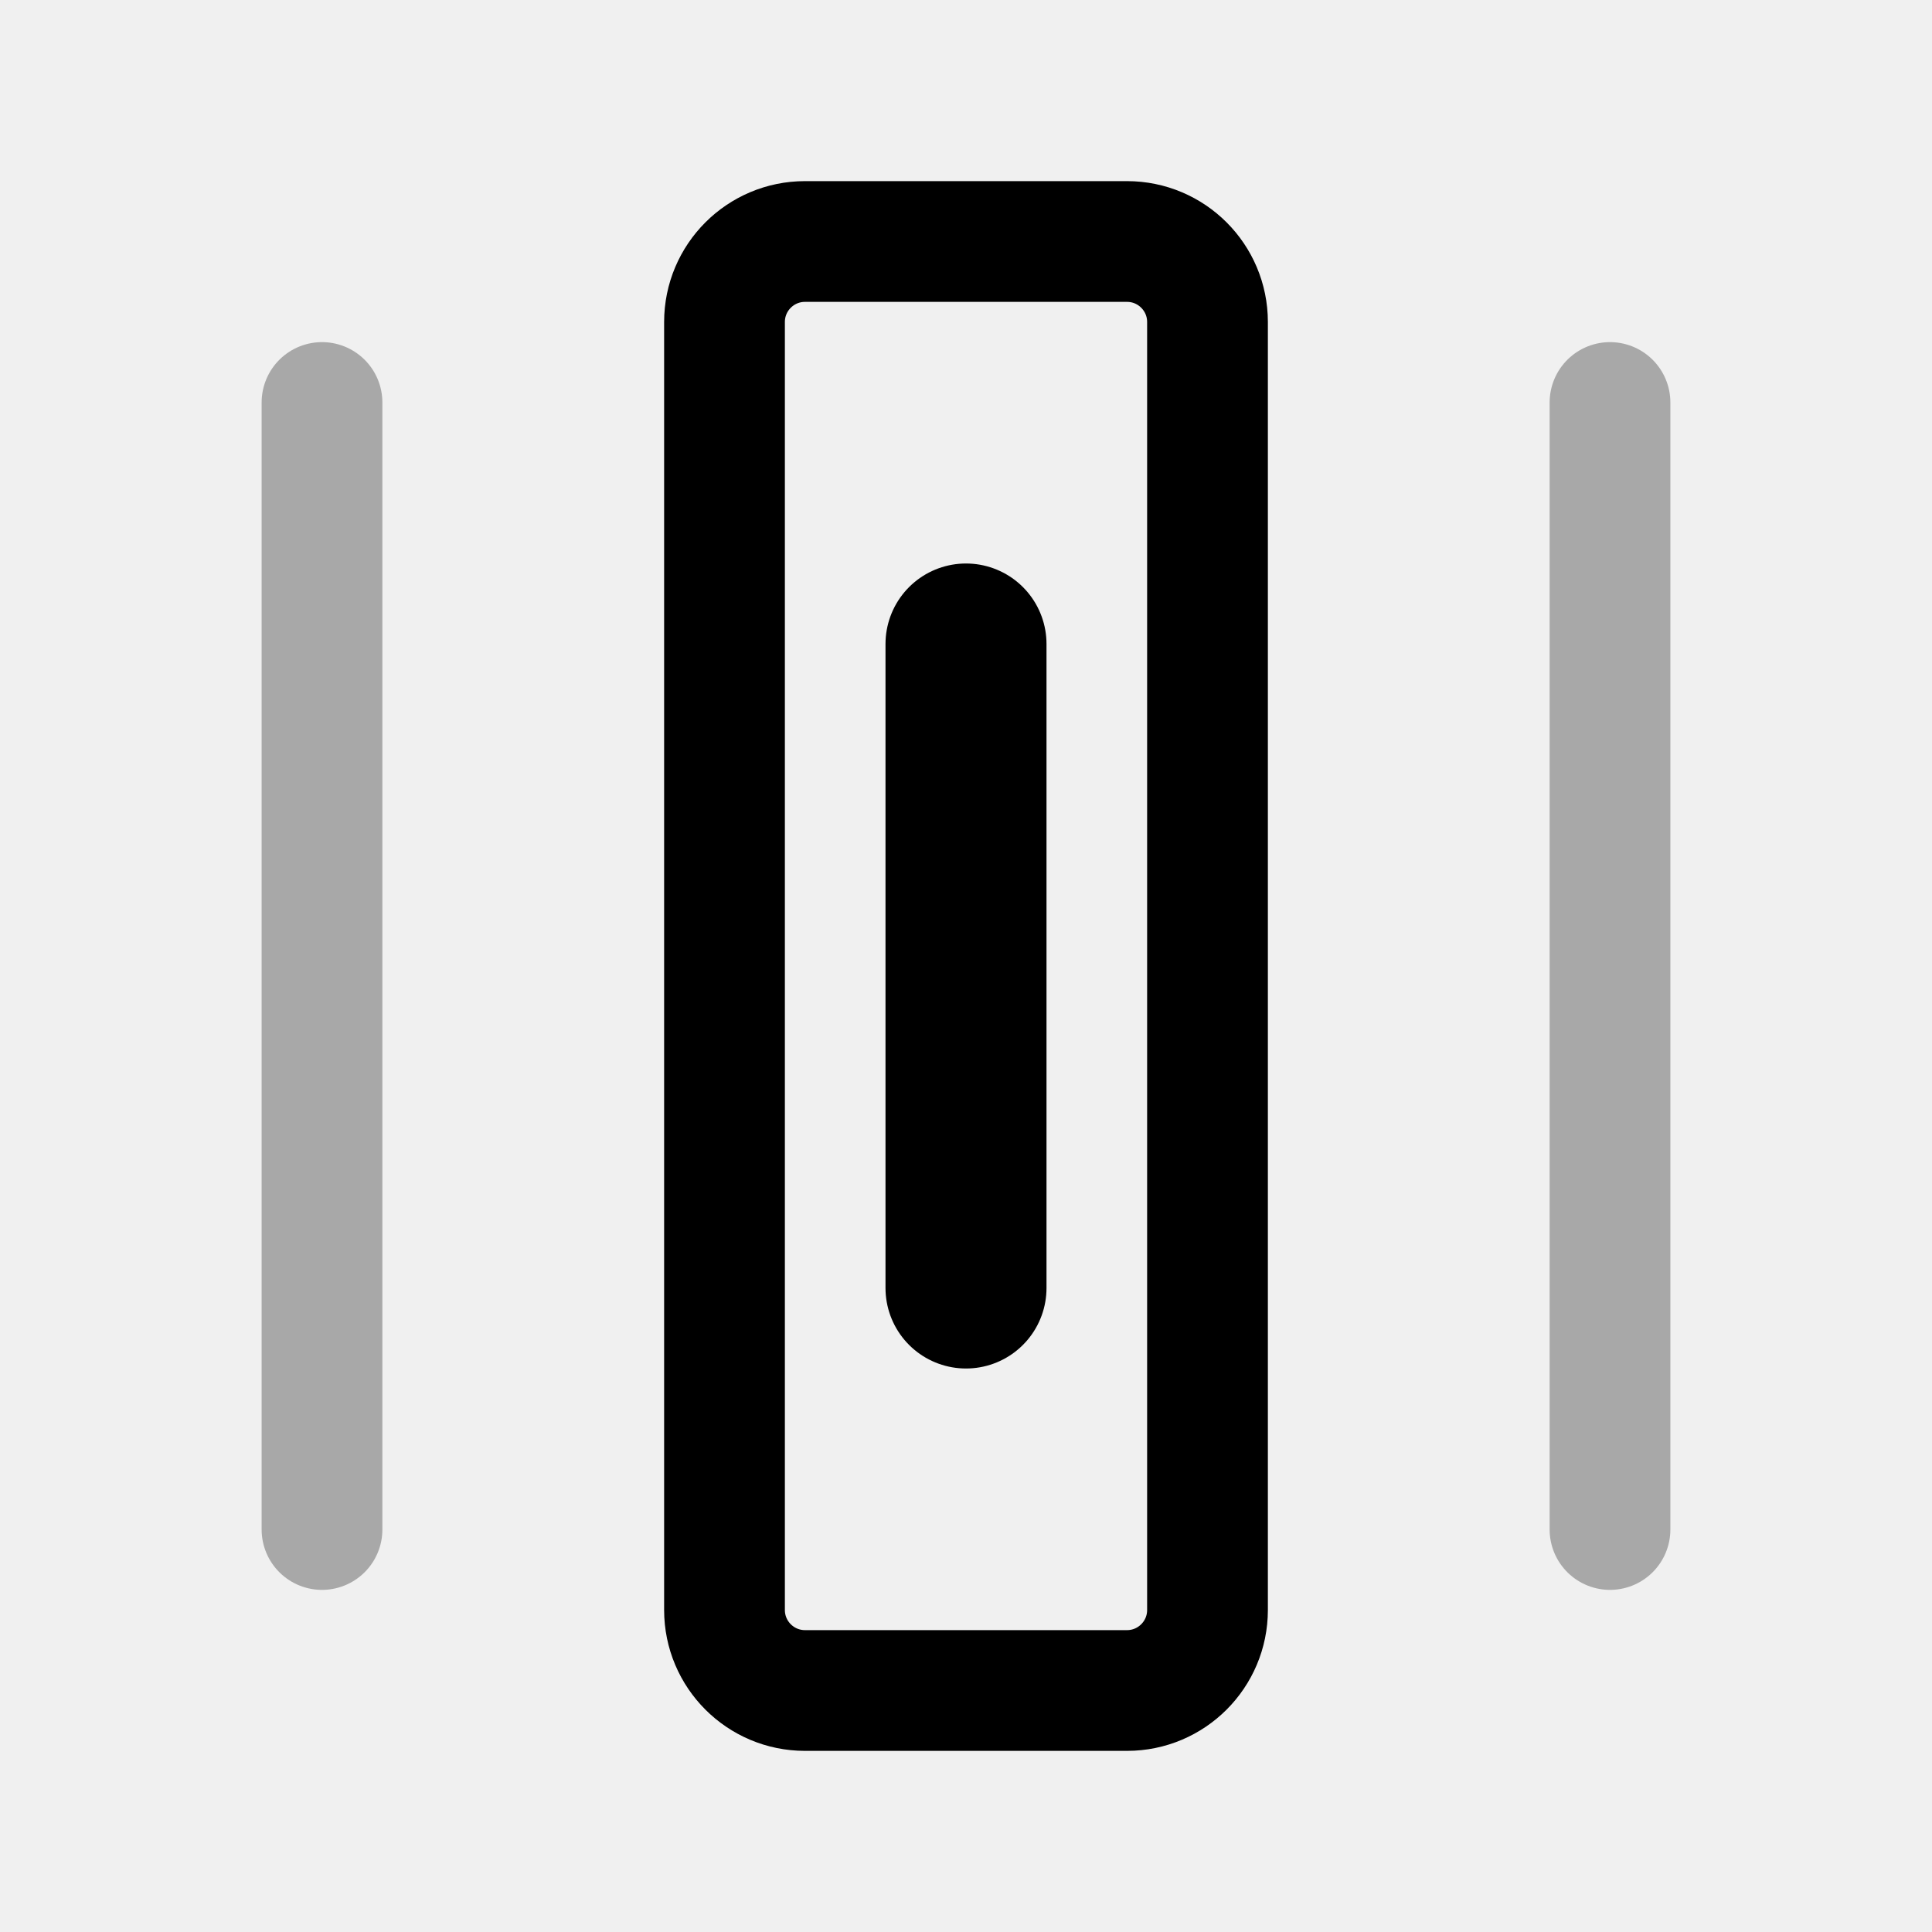
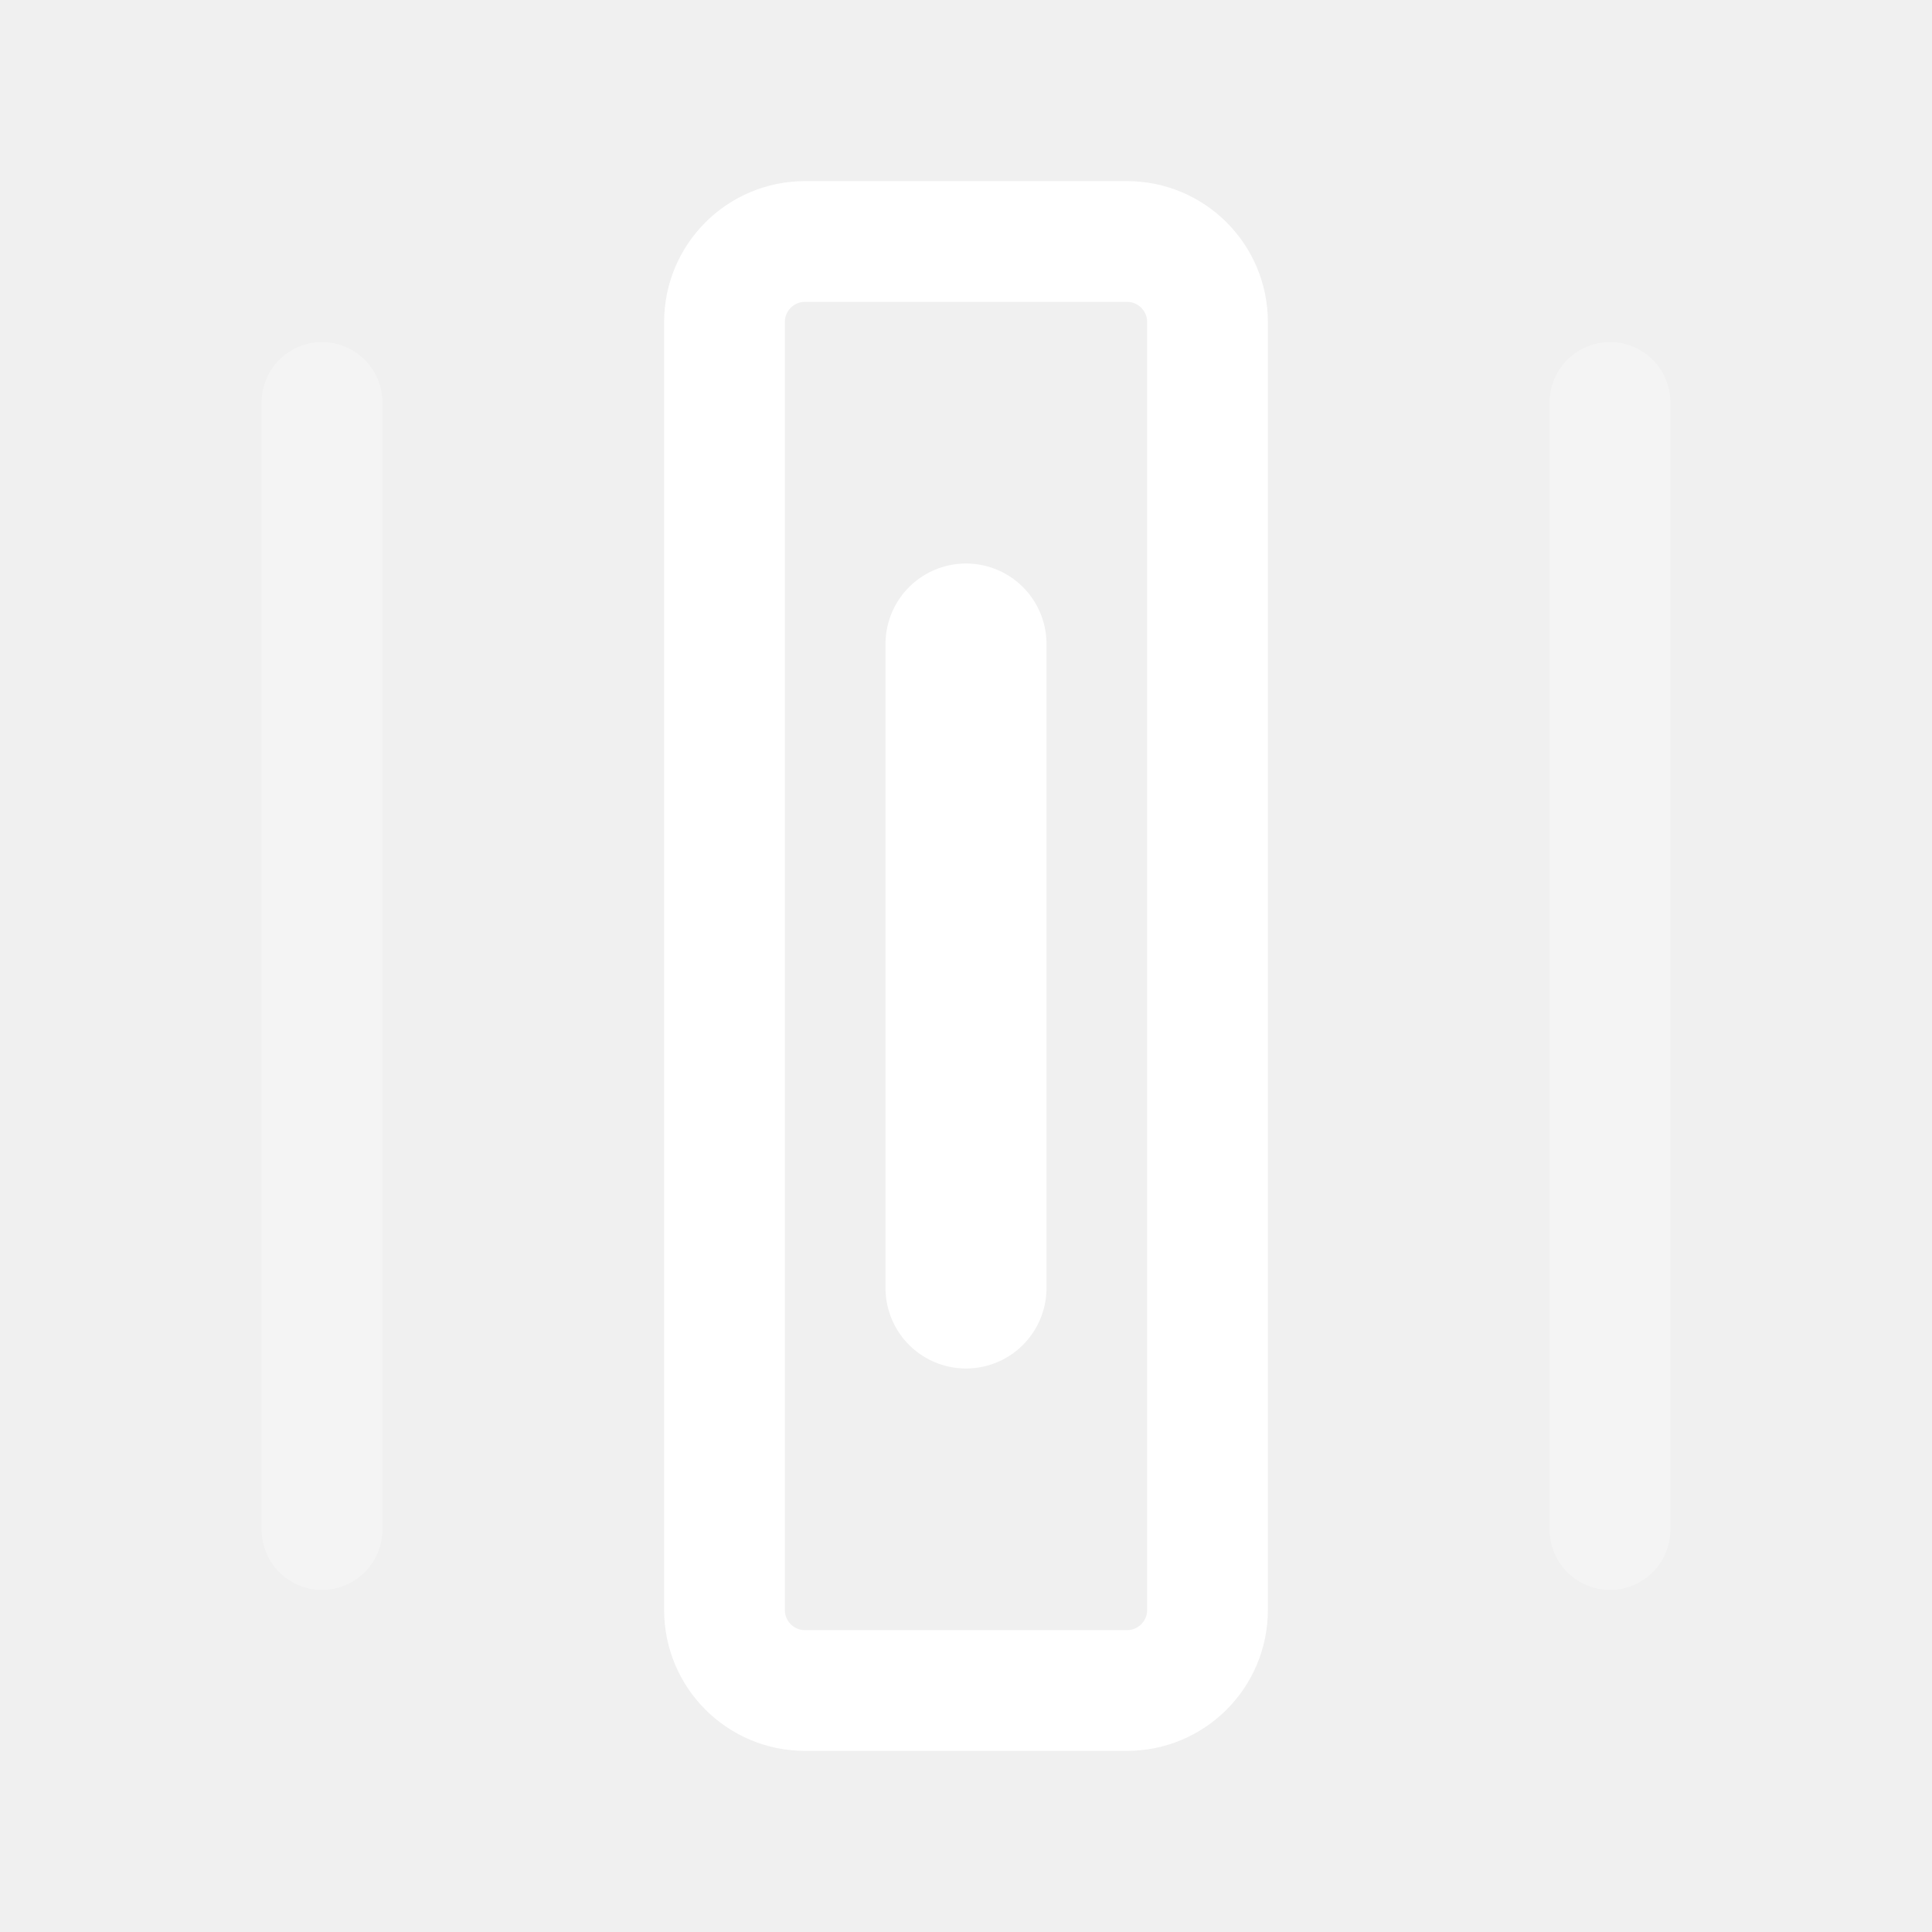
- <svg viewBox="0 0 24 24" fill="none" stroke="currentColor" stroke-width="1.5" stroke-linecap="round" stroke-linejoin="round">
+ <svg xmlns="http://www.w3.org/2000/svg" viewBox="0 0 24 24" fill="none" stroke="white" stroke-width="1.5" stroke-linecap="round" stroke-linejoin="round">
  <rect x="9" y="3" width="6" height="18" rx="1" />
  <path d="m12 8 0 8" stroke-width="2" />
  <path d="m4 5 0 14" opacity="0.3" />
  <path d="m20 5 0 14" opacity="0.3" />
</svg>
